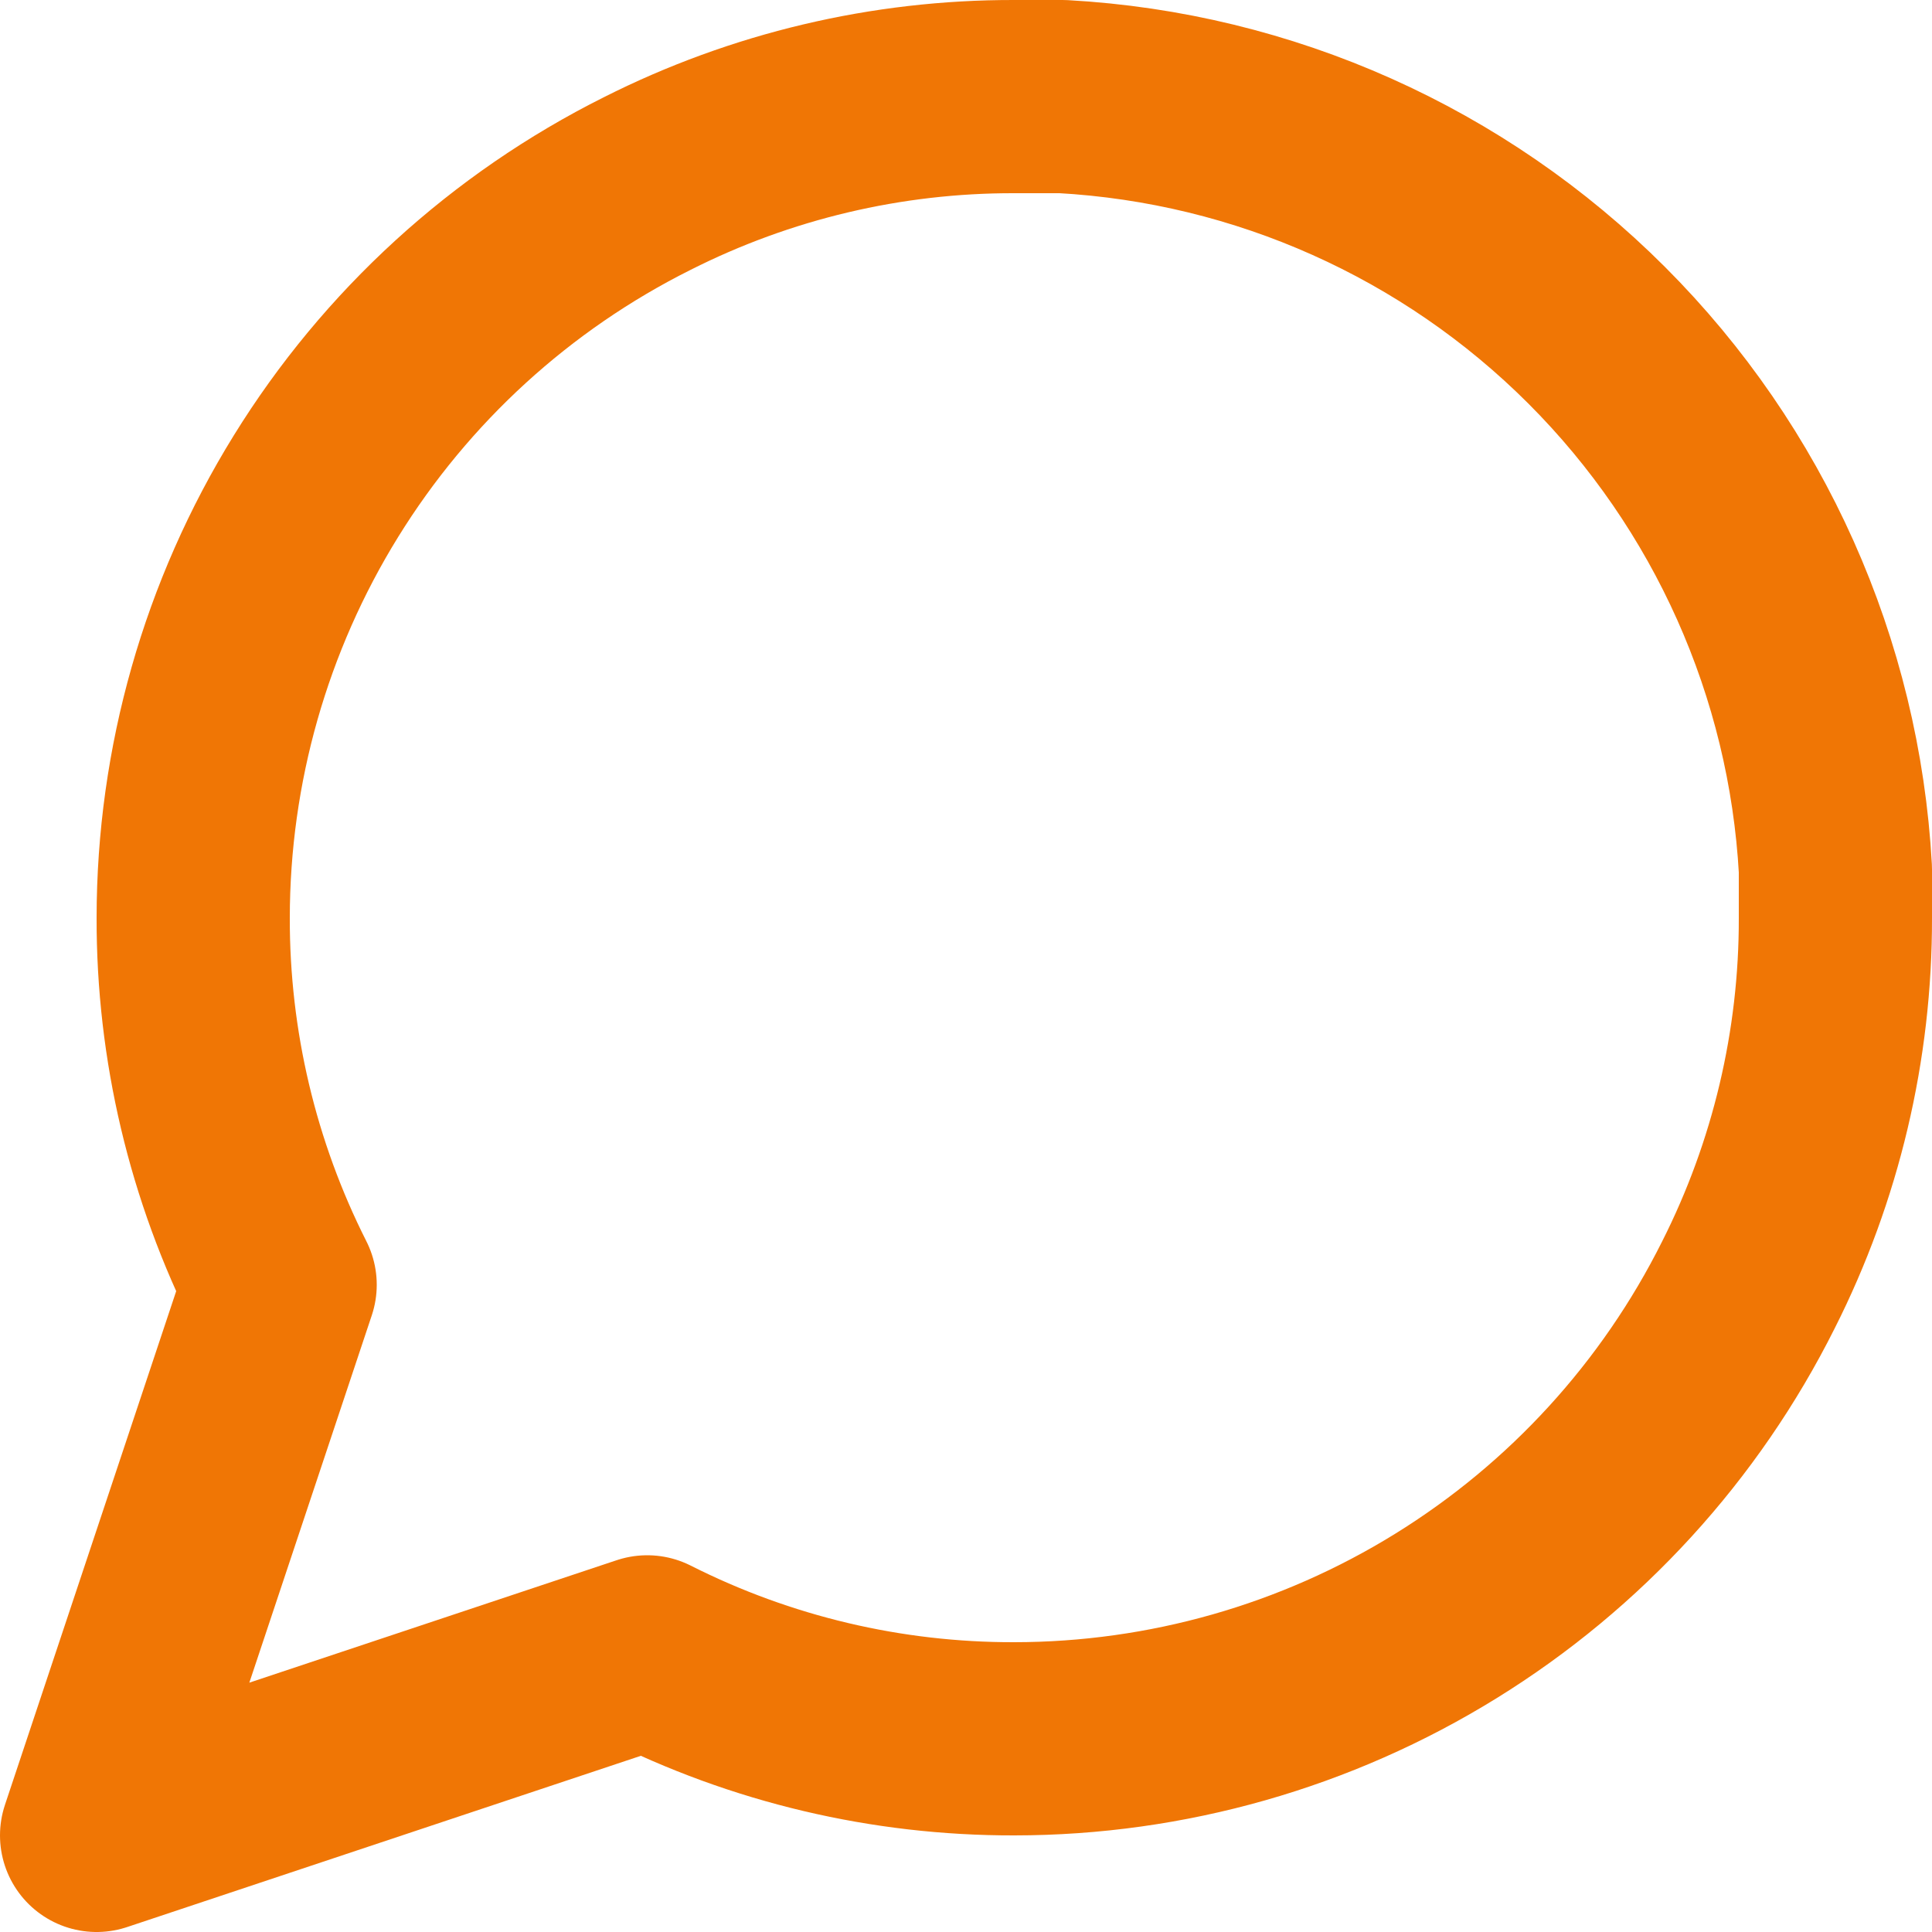
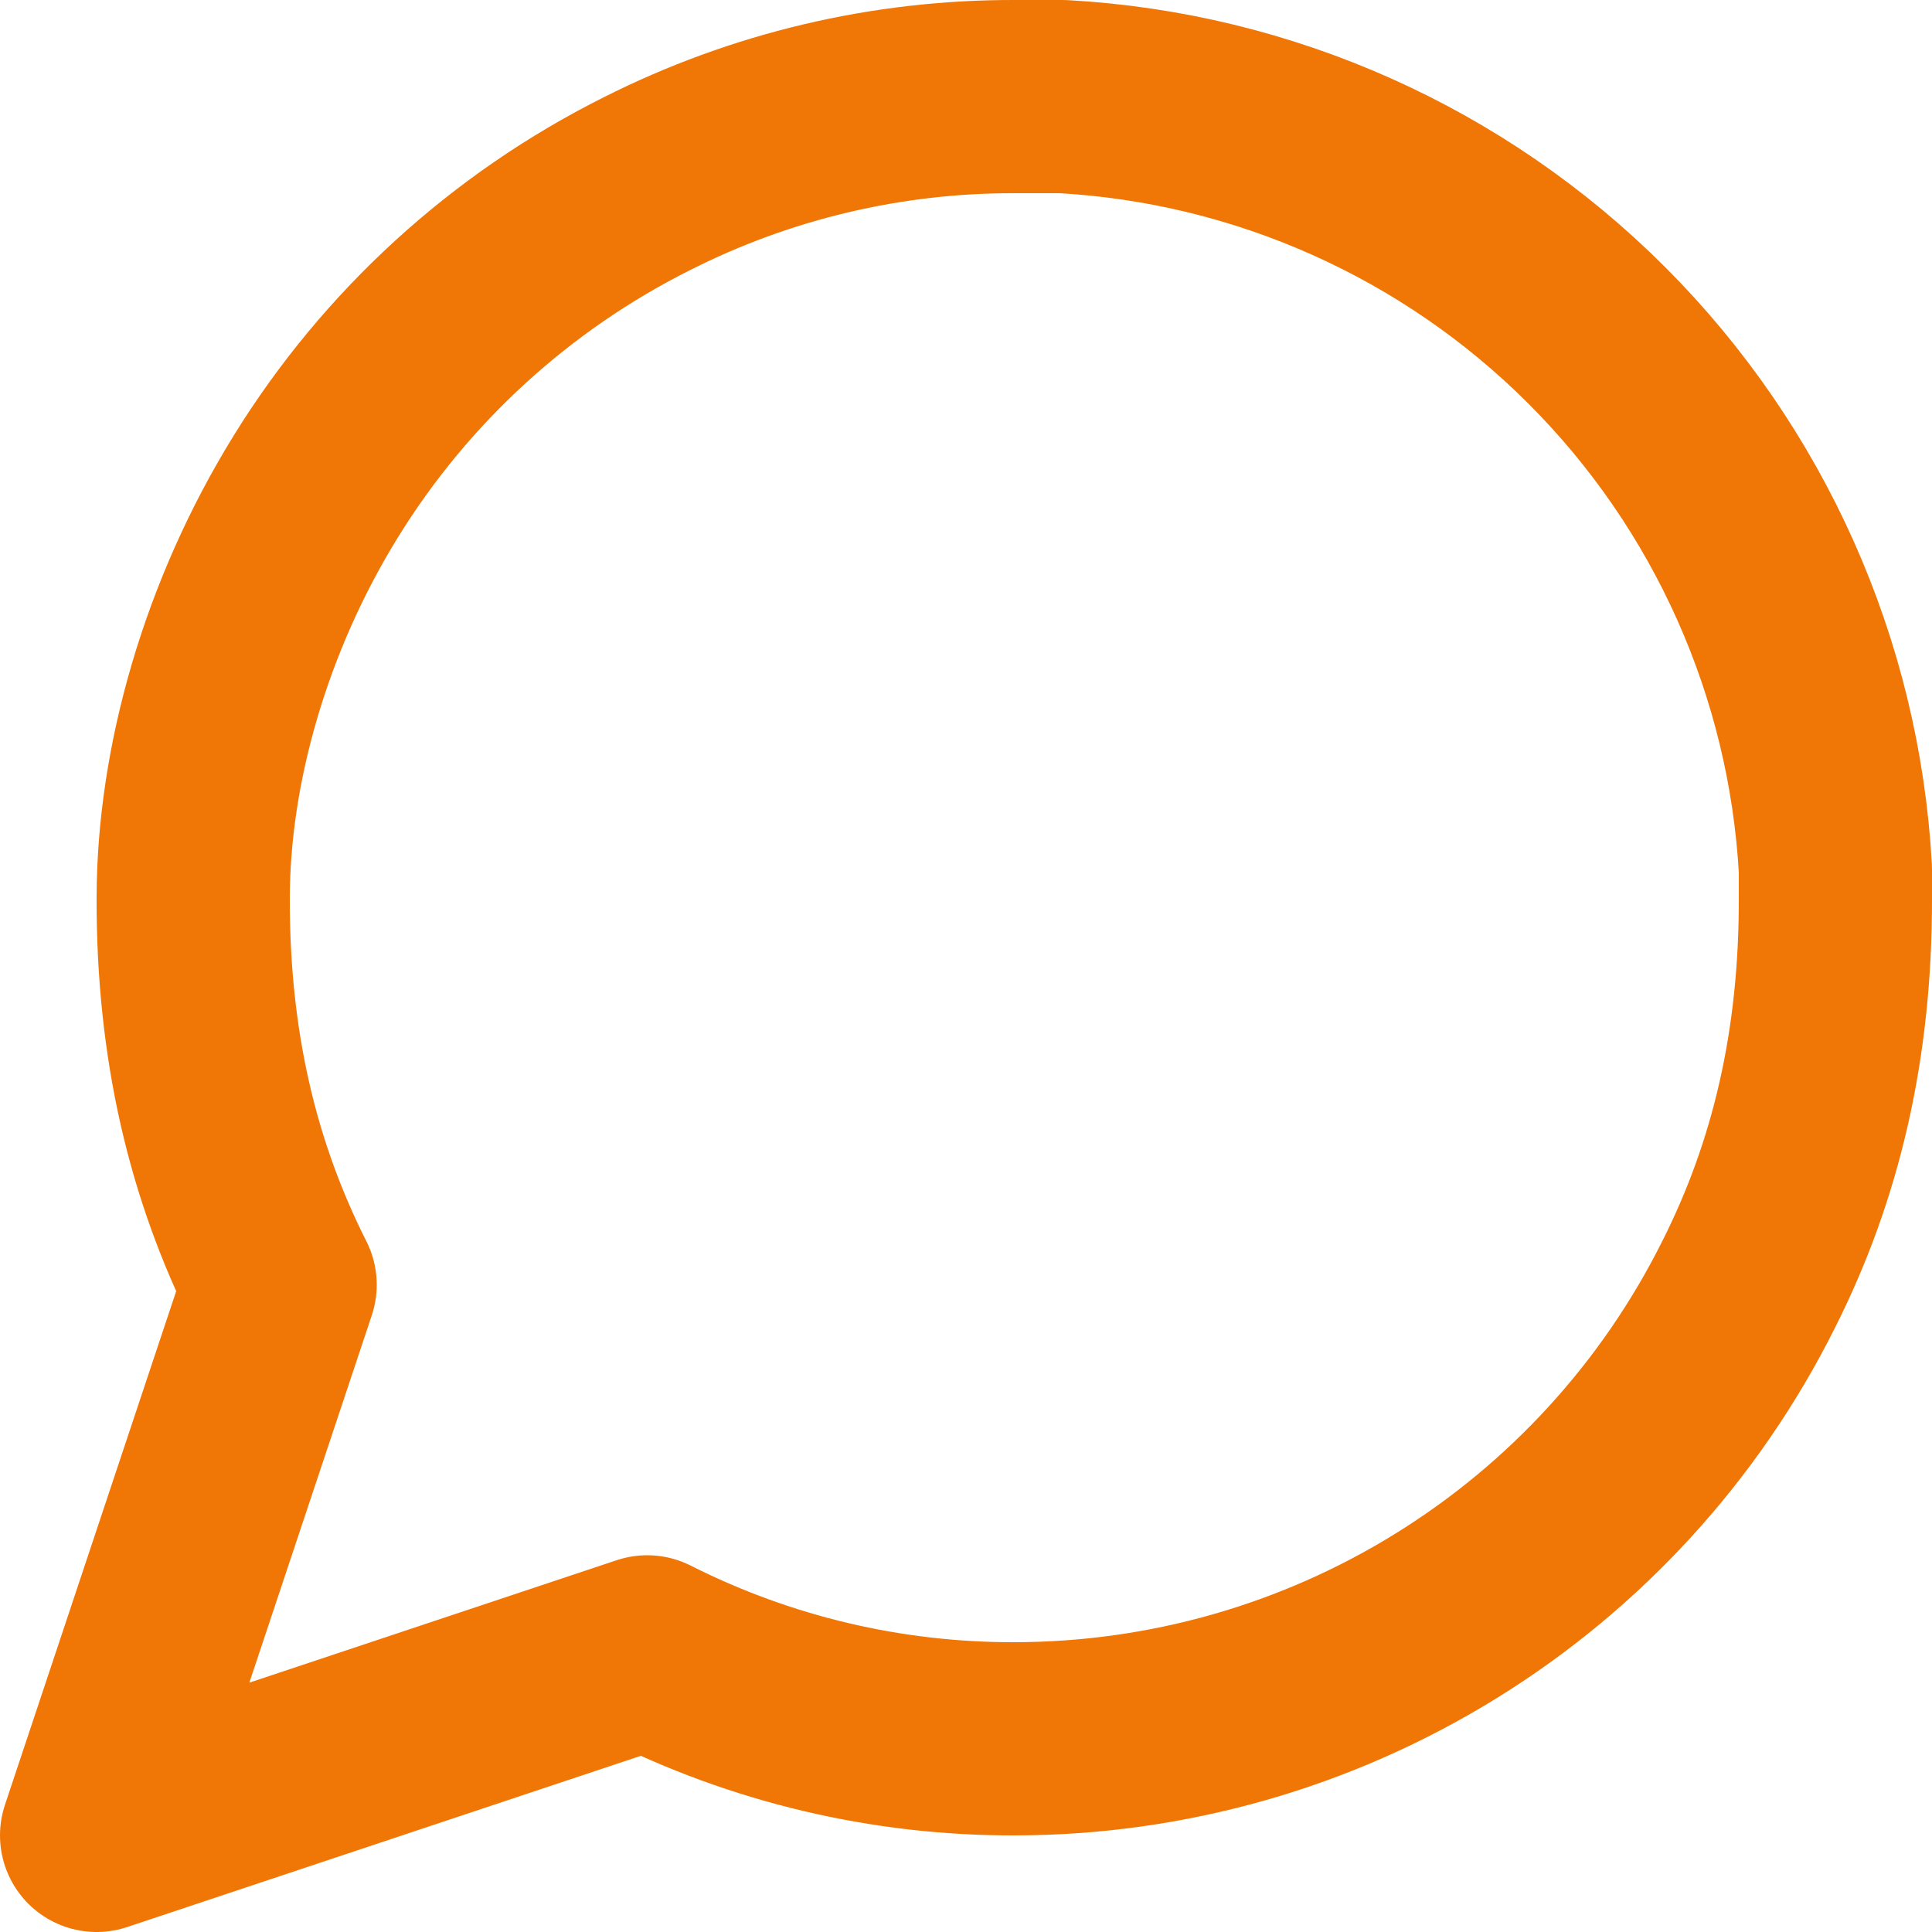
<svg xmlns="http://www.w3.org/2000/svg" width="20" height="20" viewBox="0 0 20 20" fill="none">
-   <path d="M19 9.5C19.003 10.82 18.695 12.122 18.1 13.3C17.394 14.712 16.31 15.899 14.967 16.729C13.625 17.559 12.078 17.999 10.5 18C9.18 18.003 7.878 17.695 6.7 17.1L1 19L2.9 13.3C2.305 12.122 1.997 10.82 2 9.5C2.001 7.922 2.441 6.375 3.271 5.033C4.101 3.69 5.288 2.606 6.7 1.9C7.878 1.305 9.18 0.997 10.5 1H11C13.084 1.115 15.053 1.995 16.529 3.471C18.005 4.947 18.885 6.916 19 9V9.5Z" stroke="#F07605" stroke-width="2" stroke-linecap="round" stroke-linejoin="round" />
+   <path d="M19 9.3C19.003 10.82 18.695 12.122 18.1 13.3C17.394 14.712 16.31 15.899 14.967 16.729C13.625 17.559 12.078 17.999 10.5 18C9.18 18.003 7.878 17.695 6.7 17.1L1 19L2.9 13.3C2.305 12.122 1.997 10.82 2 9.3C2.001 7.922 2.441 6.375 3.271 5.033C4.101 3.69 5.288 2.606 6.7 1.9C7.878 1.305 9.18 0.997 10.5 1H11C13.084 1.115 15.053 1.995 16.529 3.471C18.005 4.947 18.885 6.916 19 9V9.3Z" stroke="#F07605" stroke-width="2" stroke-linecap="round" stroke-linejoin="round" />
</svg>
